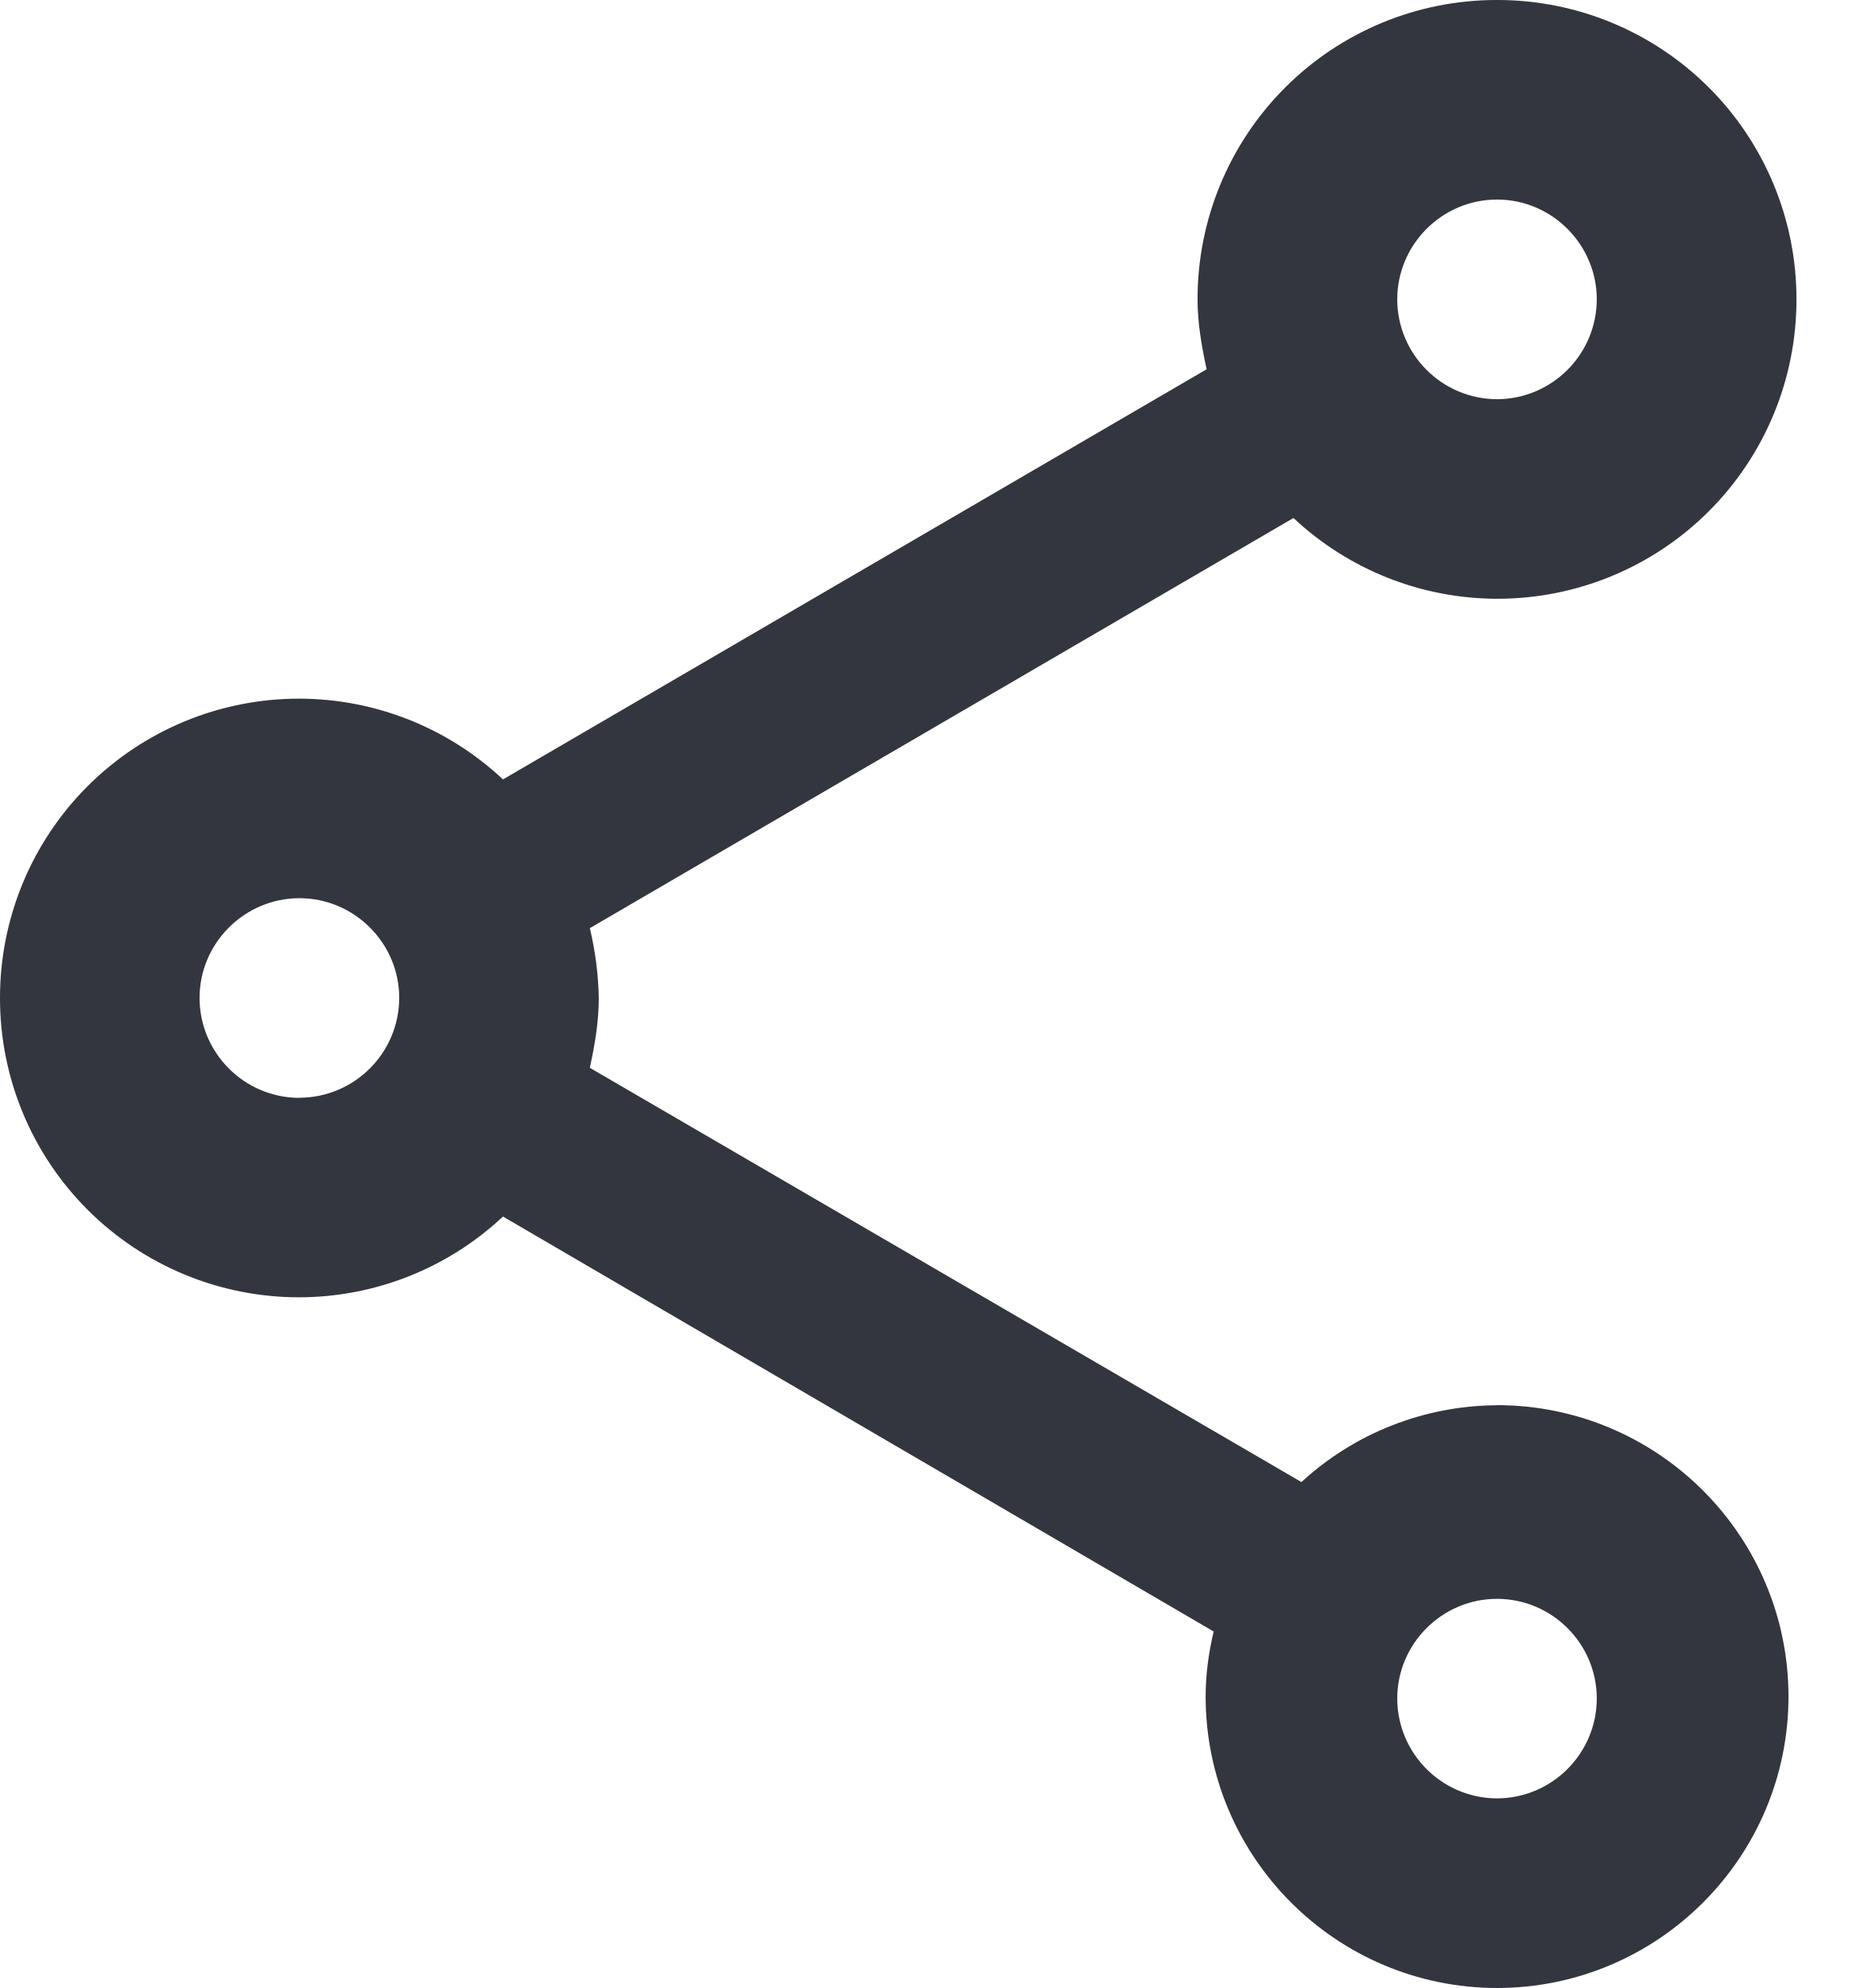
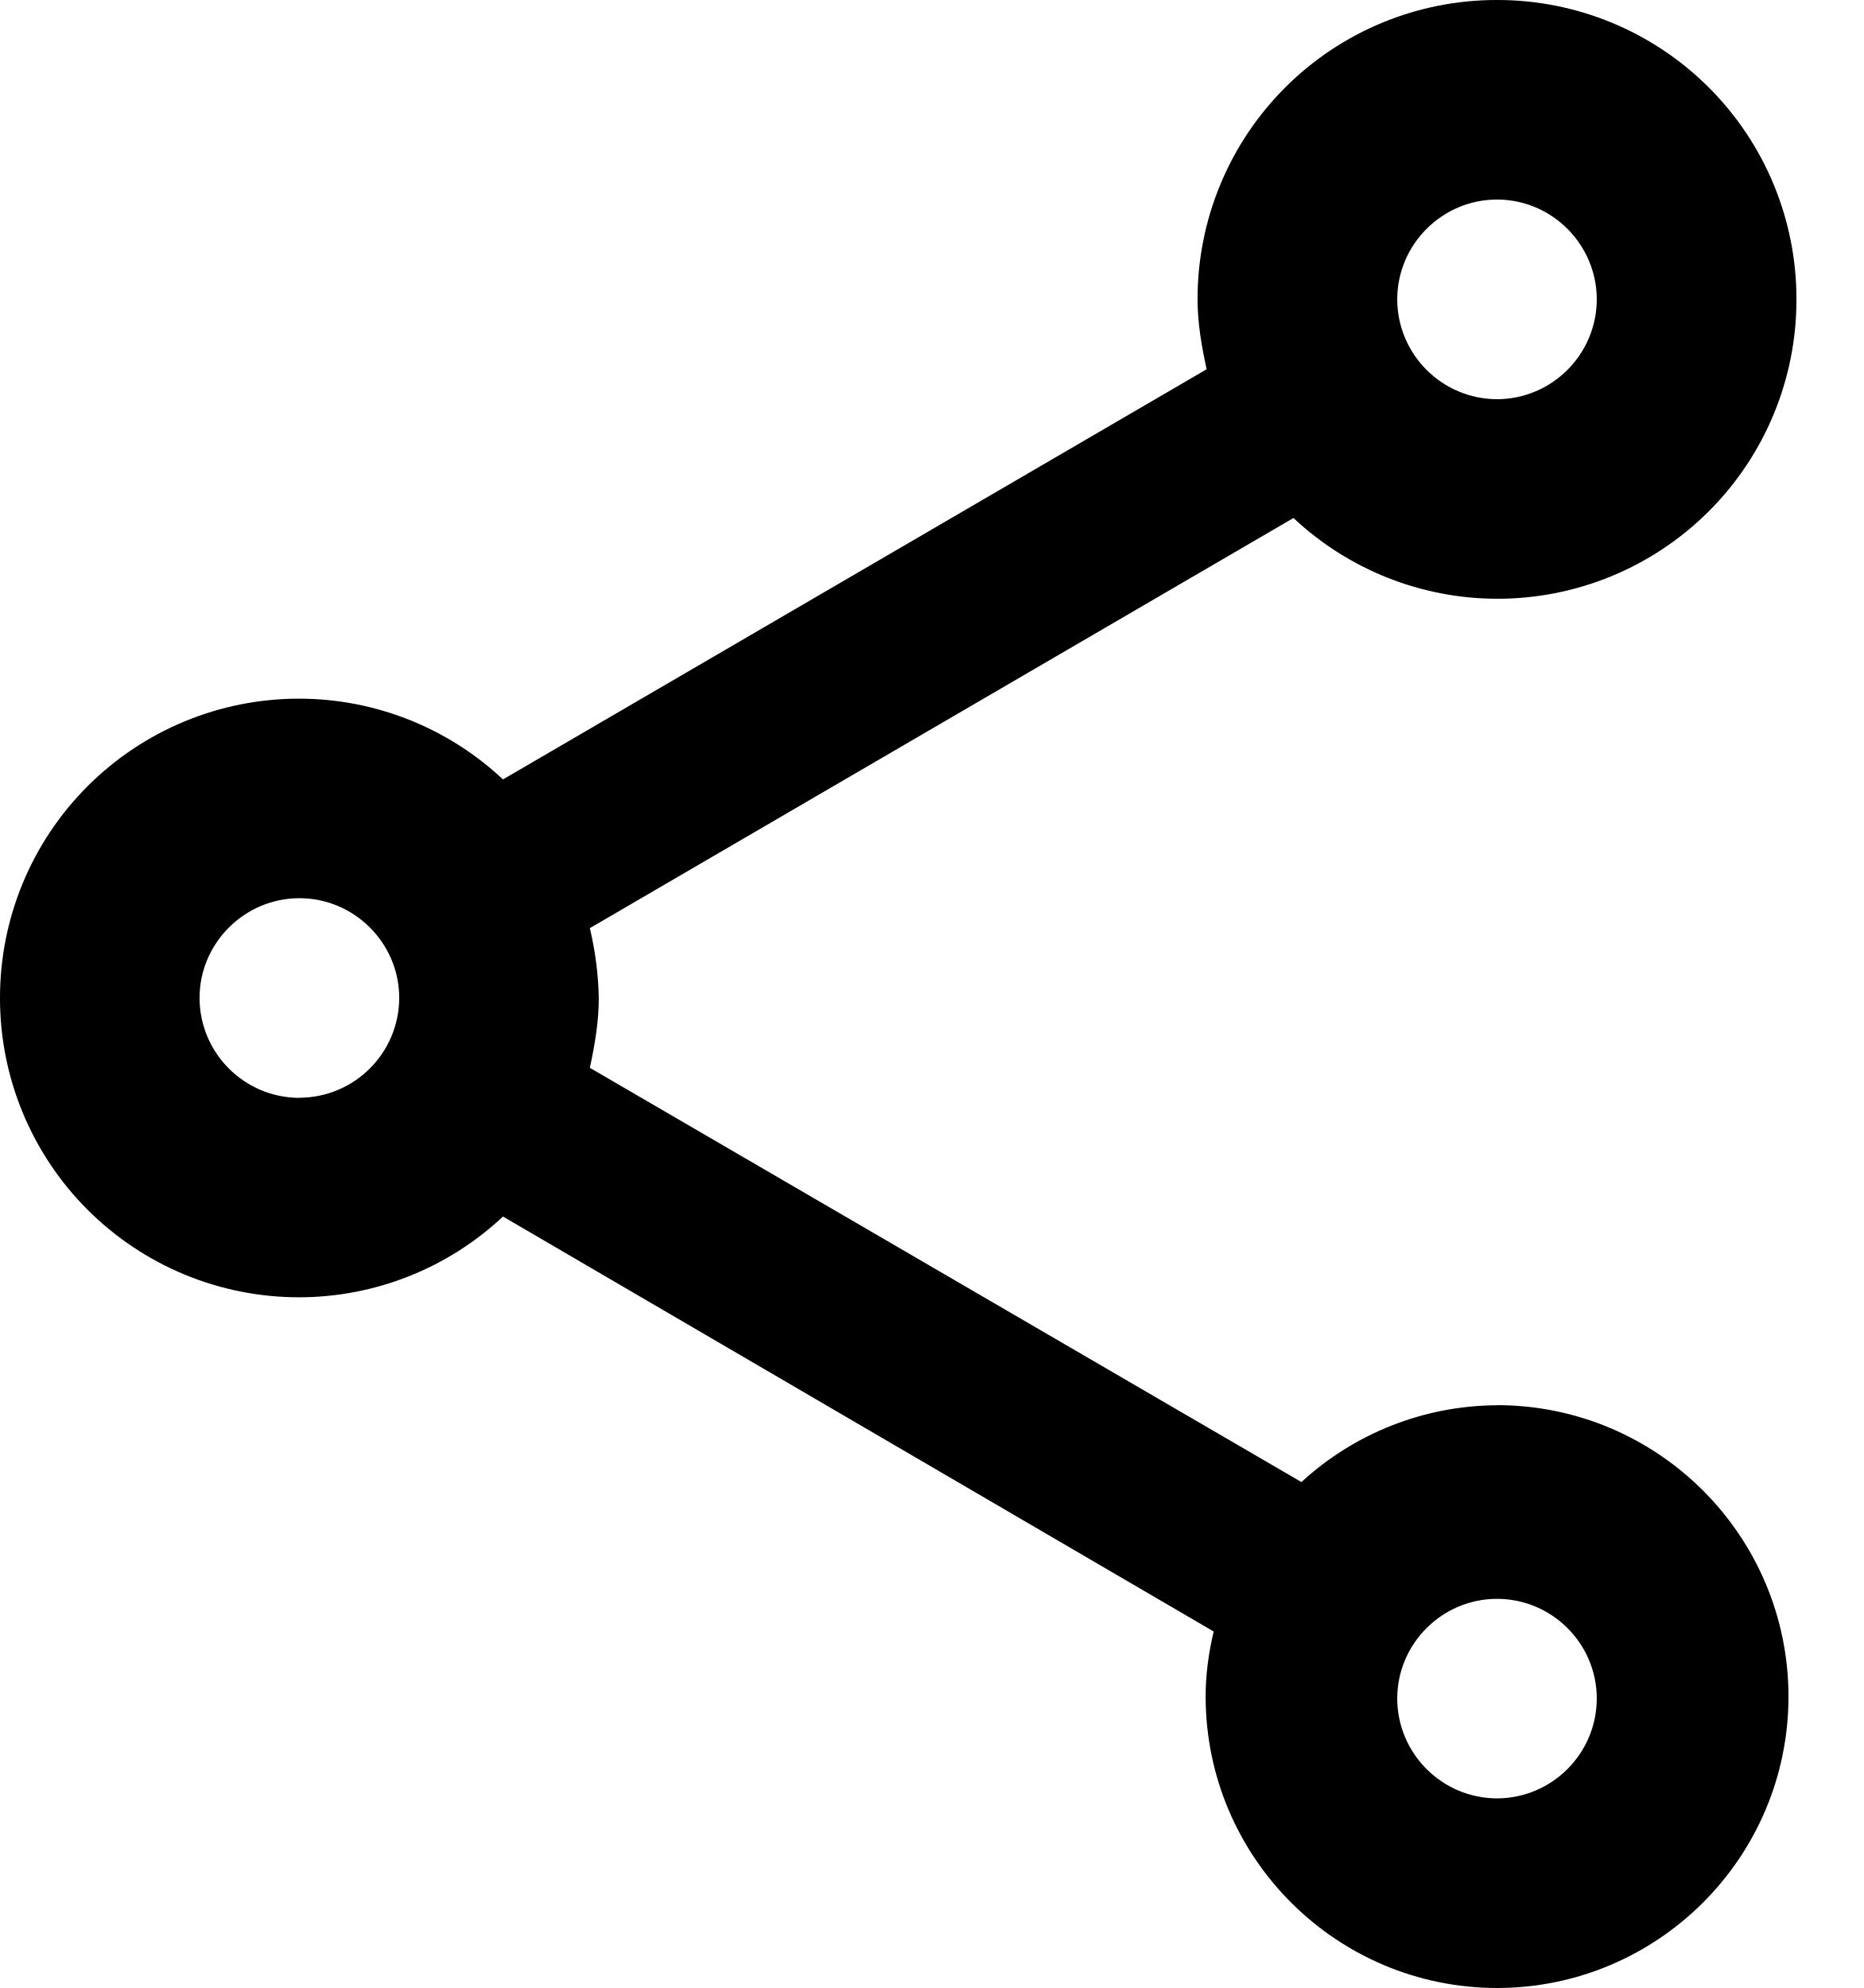
- <svg xmlns="http://www.w3.org/2000/svg" width="15" height="16" viewBox="0 0 15 16" fill="none">
-   <path d="M12.048 11.31a2.34 2.34 0 0 0-1.574.618L4.747 8.594c.04-.184.072-.37.072-.562a2.63 2.63 0 0 0-.072-.562l5.663-3.301a2.4 2.4 0 0 0 1.638.65 2.406 2.406 0 0 0 2.41-2.41A2.406 2.406 0 0 0 12.048 0a2.406 2.406 0 0 0-2.41 2.41c0 .192.033.377.073.562L4.048 6.273a2.4 2.4 0 0 0-1.638-.65A2.406 2.406 0 0 0 0 8.032a2.406 2.406 0 0 0 2.41 2.409 2.4 2.4 0 0 0 1.638-.65l5.72 3.34c-.041.17-.065.346-.065.523A2.348 2.348 0 0 0 12.048 16a2.348 2.348 0 0 0 2.346-2.345 2.348 2.348 0 0 0-2.346-2.346Zm0-9.704c.442 0 .803.362.803.804a.806.806 0 0 1-.803.803.806.806 0 0 1-.803-.803c0-.442.361-.804.803-.804ZM2.41 8.836a.806.806 0 0 1-.804-.804c0-.442.362-.803.804-.803.441 0 .803.361.803.803a.806.806 0 0 1-.803.803Zm9.638 5.638a.806.806 0 0 1-.803-.803c0-.442.361-.803.803-.803.442 0 .803.36.803.803a.806.806 0 0 1-.803.803Z" fill="#1D212A" fill-opacity=".9" />
+ <svg xmlns="http://www.w3.org/2000/svg" width="15" height="16" viewBox="0 0 15 16">
+   <path d="M12.048 11.31a2.34 2.34 0 0 0-1.574.618L4.747 8.594c.04-.184.072-.37.072-.562a2.63 2.63 0 0 0-.072-.562l5.663-3.301a2.4 2.4 0 0 0 1.638.65 2.406 2.406 0 0 0 2.41-2.41A2.406 2.406 0 0 0 12.048 0a2.406 2.406 0 0 0-2.41 2.41c0 .192.033.377.073.562L4.048 6.273a2.4 2.4 0 0 0-1.638-.65A2.406 2.406 0 0 0 0 8.032a2.406 2.406 0 0 0 2.41 2.409 2.4 2.4 0 0 0 1.638-.65l5.72 3.34c-.041.17-.065.346-.065.523A2.348 2.348 0 0 0 12.048 16a2.348 2.348 0 0 0 2.346-2.345 2.348 2.348 0 0 0-2.346-2.346Zm0-9.704c.442 0 .803.362.803.804a.806.806 0 0 1-.803.803.806.806 0 0 1-.803-.803c0-.442.361-.804.803-.804ZM2.41 8.836a.806.806 0 0 1-.804-.804c0-.442.362-.803.804-.803.441 0 .803.361.803.803a.806.806 0 0 1-.803.803Zm9.638 5.638a.806.806 0 0 1-.803-.803c0-.442.361-.803.803-.803.442 0 .803.36.803.803a.806.806 0 0 1-.803.803Z" />
</svg>
